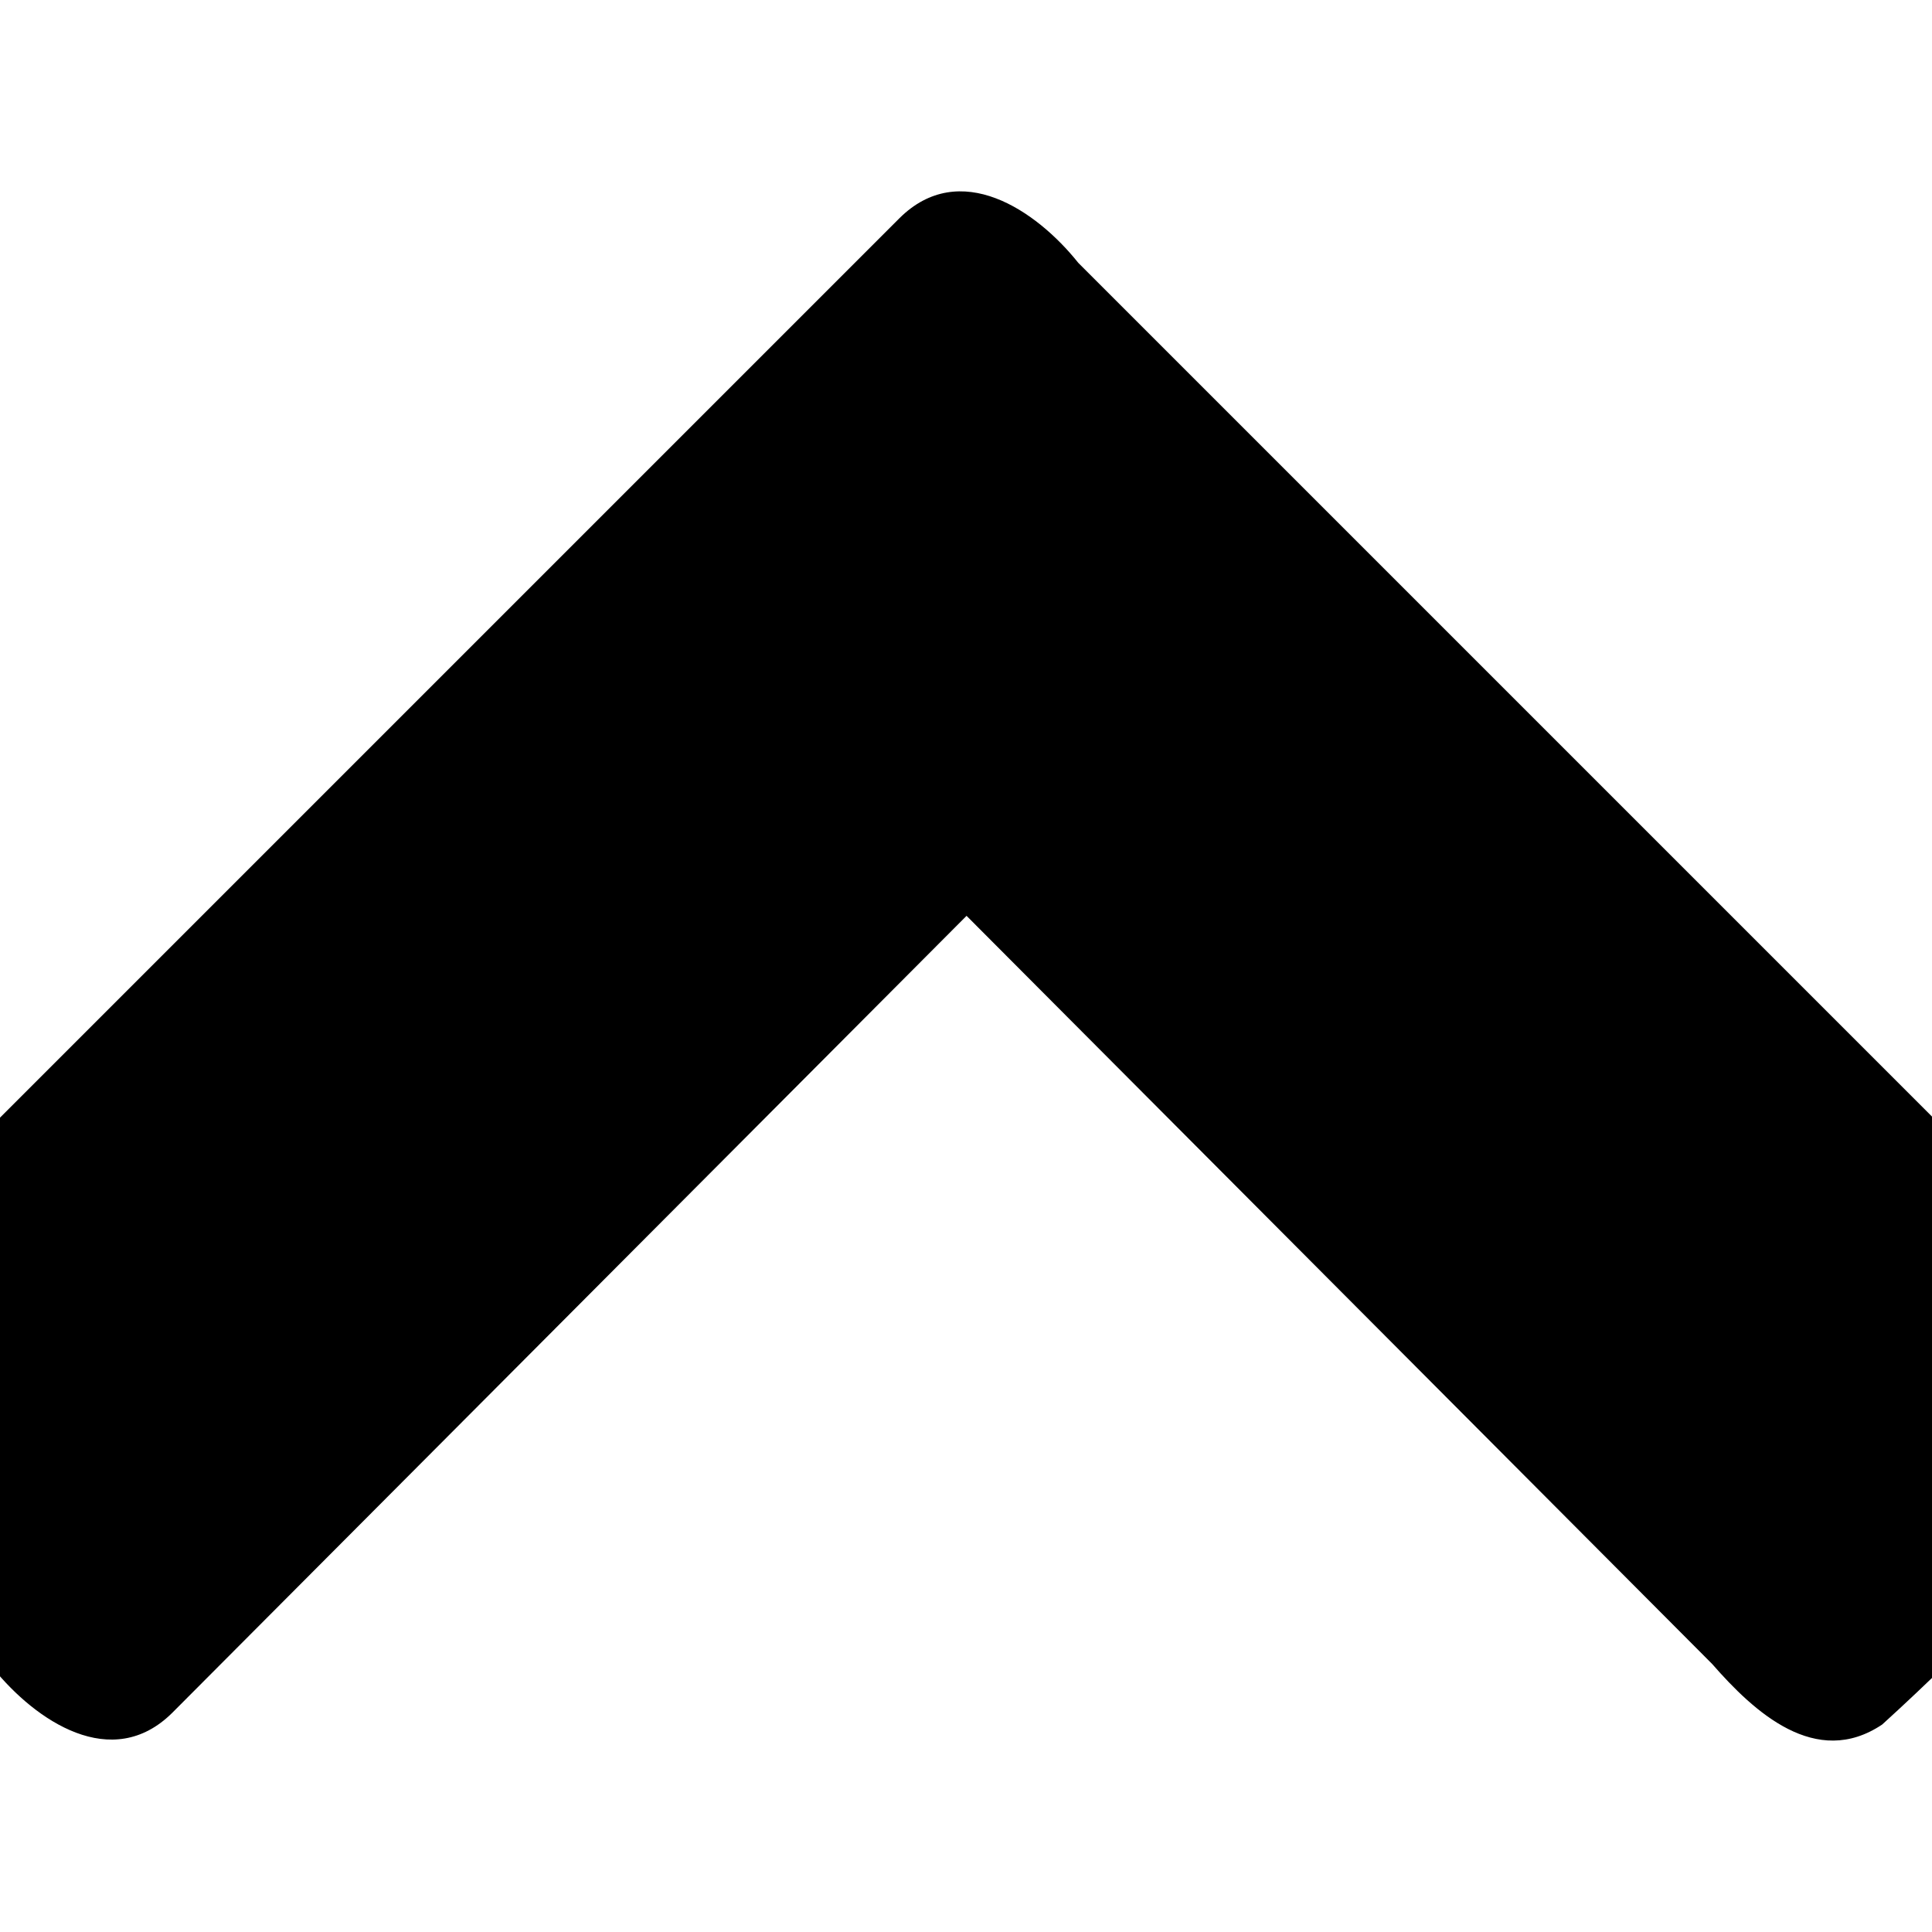
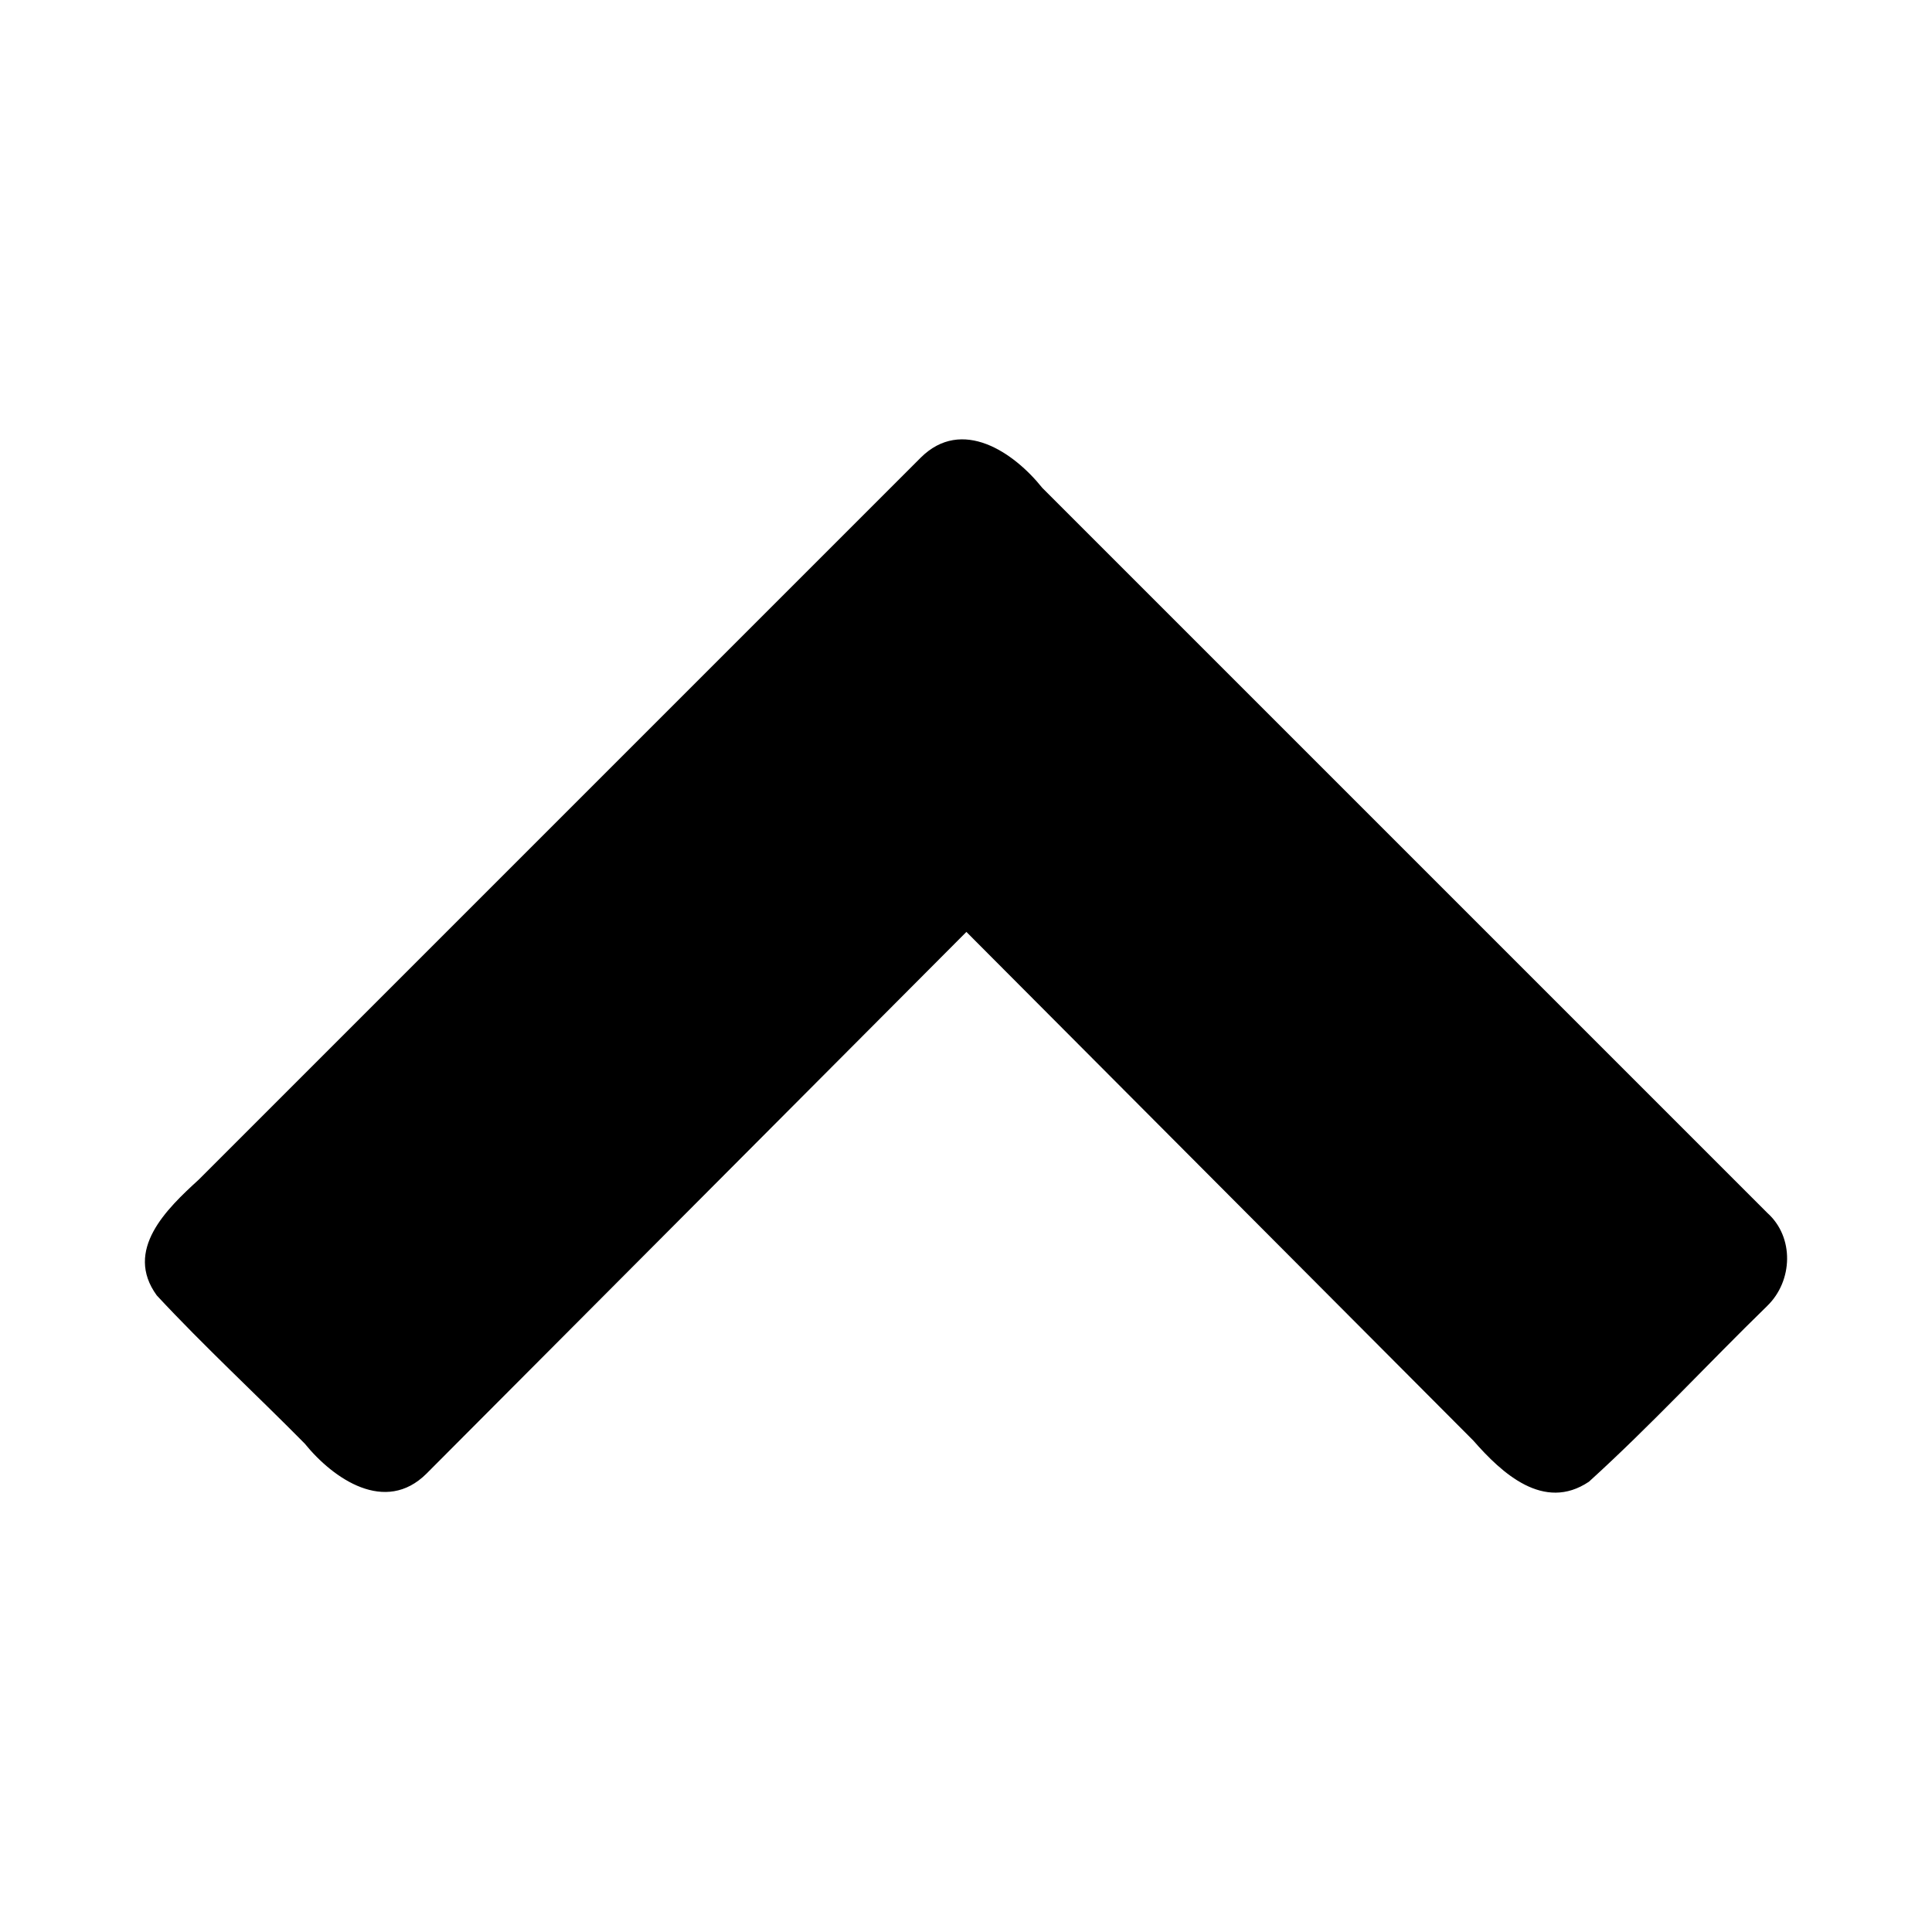
- <svg xmlns="http://www.w3.org/2000/svg" width="211.67mm" height="211.67mm" version="1.1" viewBox="0 0 211.67 211.67">
-   <g transform="translate(13.712 -75.83)">
-     <g transform="matrix(.26458 0 0 .26458 -40.108 1.8405)">
-       <path d="m987.78 886.67c-36.413 35.455-71.021 72.976-108.61 107.08-27.467 18.431-53.053-5.183-70.403-25.054l-308.76-309.81-328.89 330c-25.001 24.825-56.555 3.308-74.134-18.379-29.862-30.236-61.193-59.12-90.102-90.232-20.072-27.606 6.071-52.708 25.506-70.436l439.84-439.84c24.988-24.813 56.61-3.362 74.034 18.479l441.52 441.52c16.603 14.816 15.627 41.529 0 56.667z" />
-     </g>
-   </g>
+ <svg xmlns="http://www.w3.org/2000/svg" width="800" height="800" version="1.1" viewBox="0 0 800 800">
+   <path d="m731.78 540.75c-24.756 24.104-48.284 49.613-73.84 72.799-18.674 12.53-36.069-3.524-47.864-17.033l-209.91-210.63-223.6 224.35c-16.997 16.878-38.449 2.249-50.401-12.495-20.302-20.556-41.603-40.193-61.257-61.345-13.646-18.768 4.127-35.834 17.341-47.887l299.03-299.03c16.988-16.869 38.487-2.286 50.333 12.563l300.17 300.17c11.288 10.073 10.624 28.234 0 38.526z" stroke-width=".68" />
</svg>
